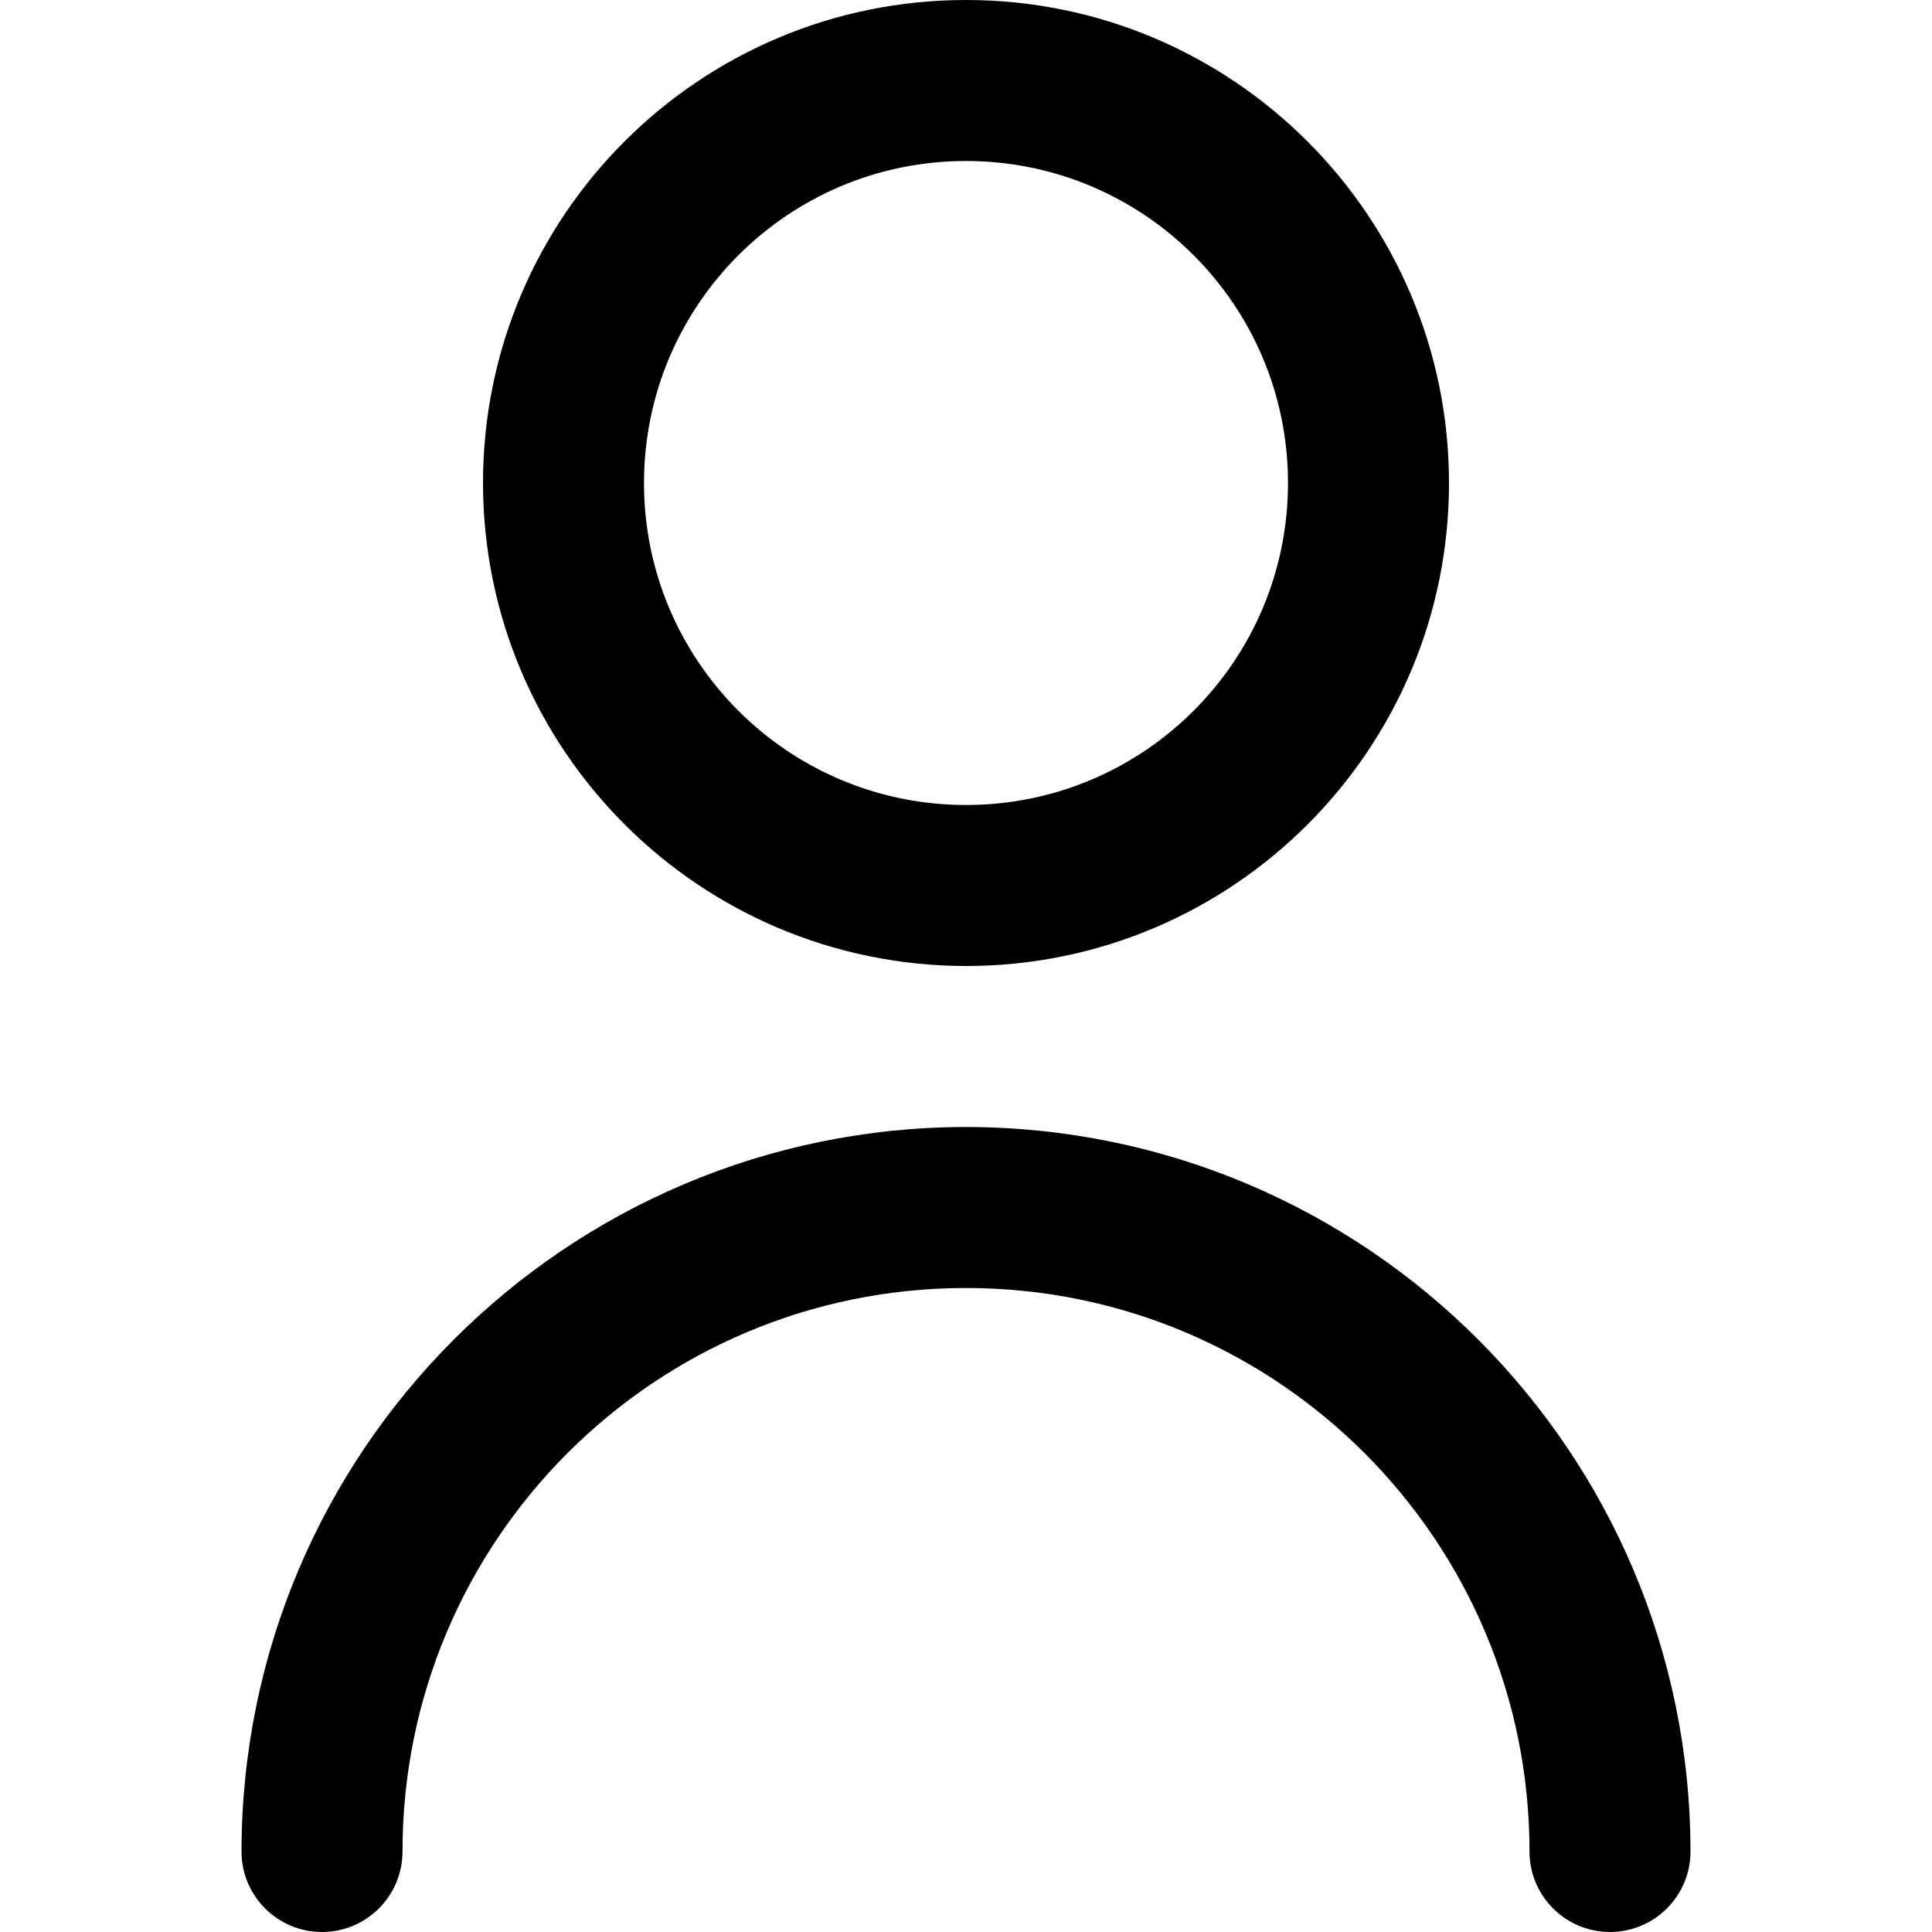
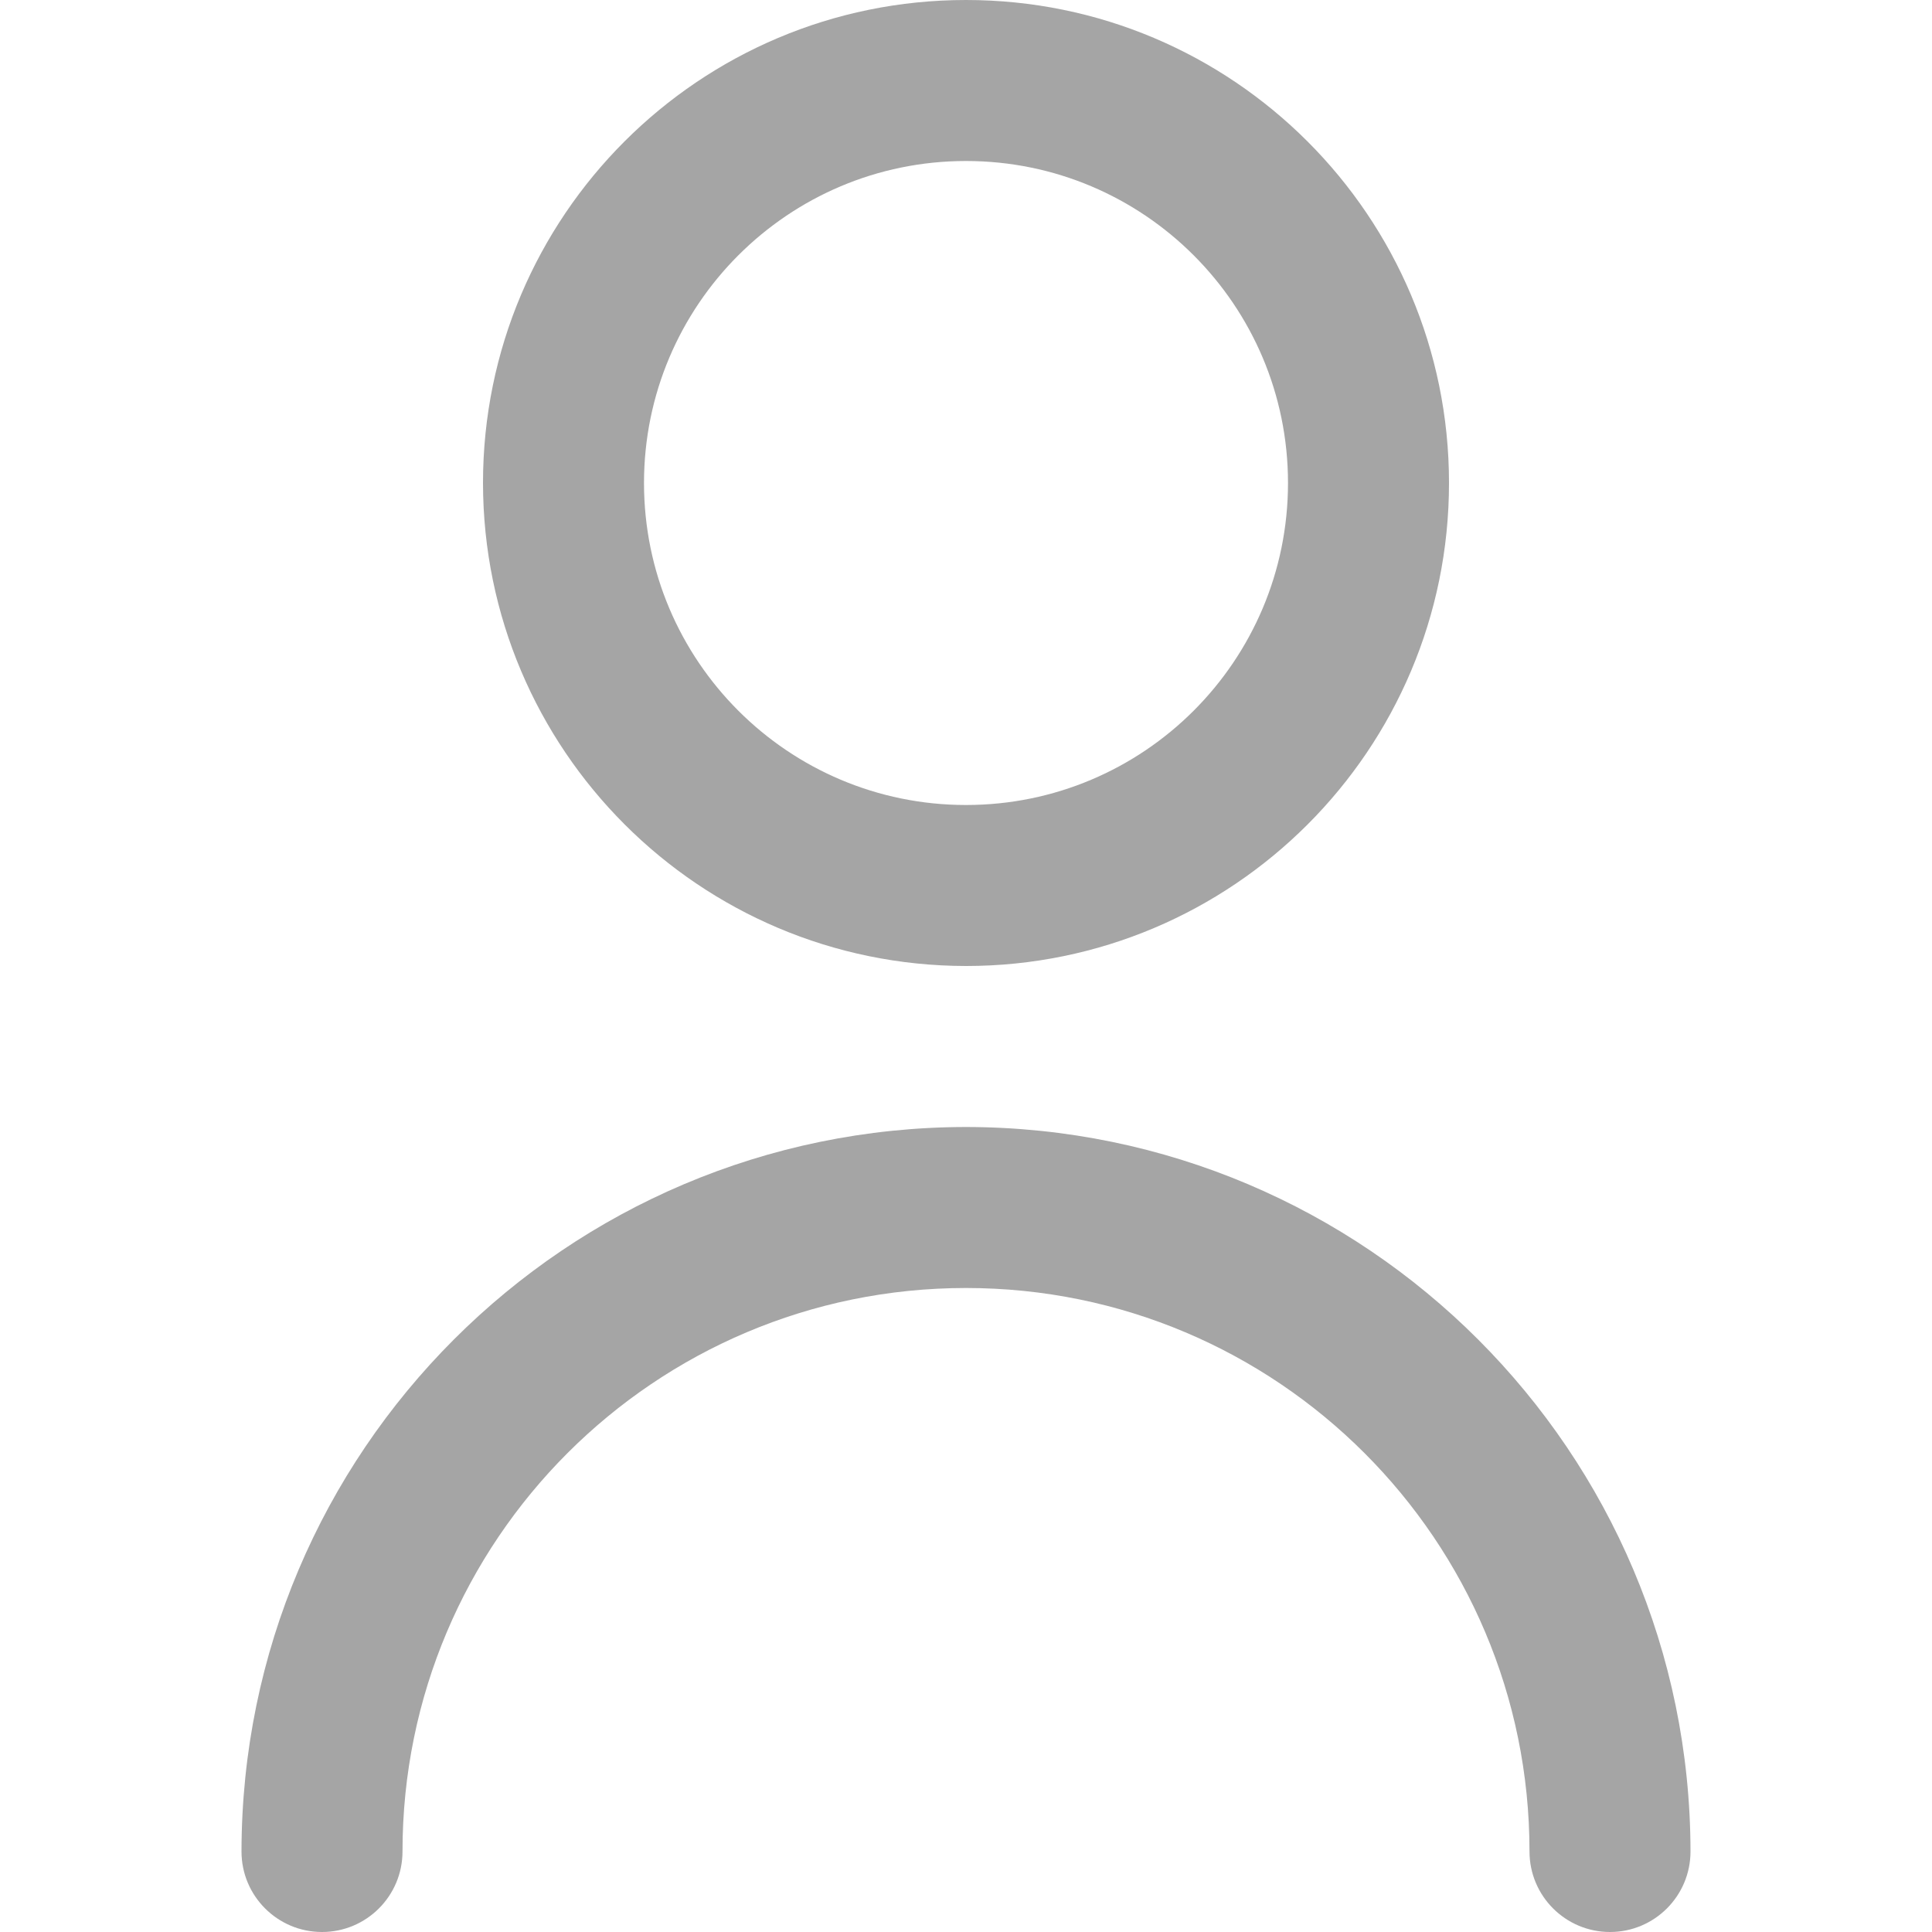
<svg xmlns="http://www.w3.org/2000/svg" id="Outline" viewBox="0 0 24 24">
-   <path d="M12,12A6,6,0,1,0,6,6,6.006,6.006,0,0,0,12,12ZM12,2A4,4,0,1,1,8,6,4,4,0,0,1,12,2Z" />
-   <path d="M12,14a9.01,9.01,0,0,0-9,9,1,1,0,0,0,2,0,7,7,0,0,1,14,0,1,1,0,0,0,2,0A9.01,9.01,0,0,0,12,14Z" />
+   <path fill="#A5A5A5" d="M12,12A6,6,0,1,0,6,6,6.006,6.006,0,0,0,12,12ZM12,2A4,4,0,1,1,8,6,4,4,0,0,1,12,2Z" />
+   <path fill="#A5A5A5" d="M12,14a9.01,9.01,0,0,0-9,9,1,1,0,0,0,2,0,7,7,0,0,1,14,0,1,1,0,0,0,2,0A9.01,9.01,0,0,0,12,14Z" />
</svg>
